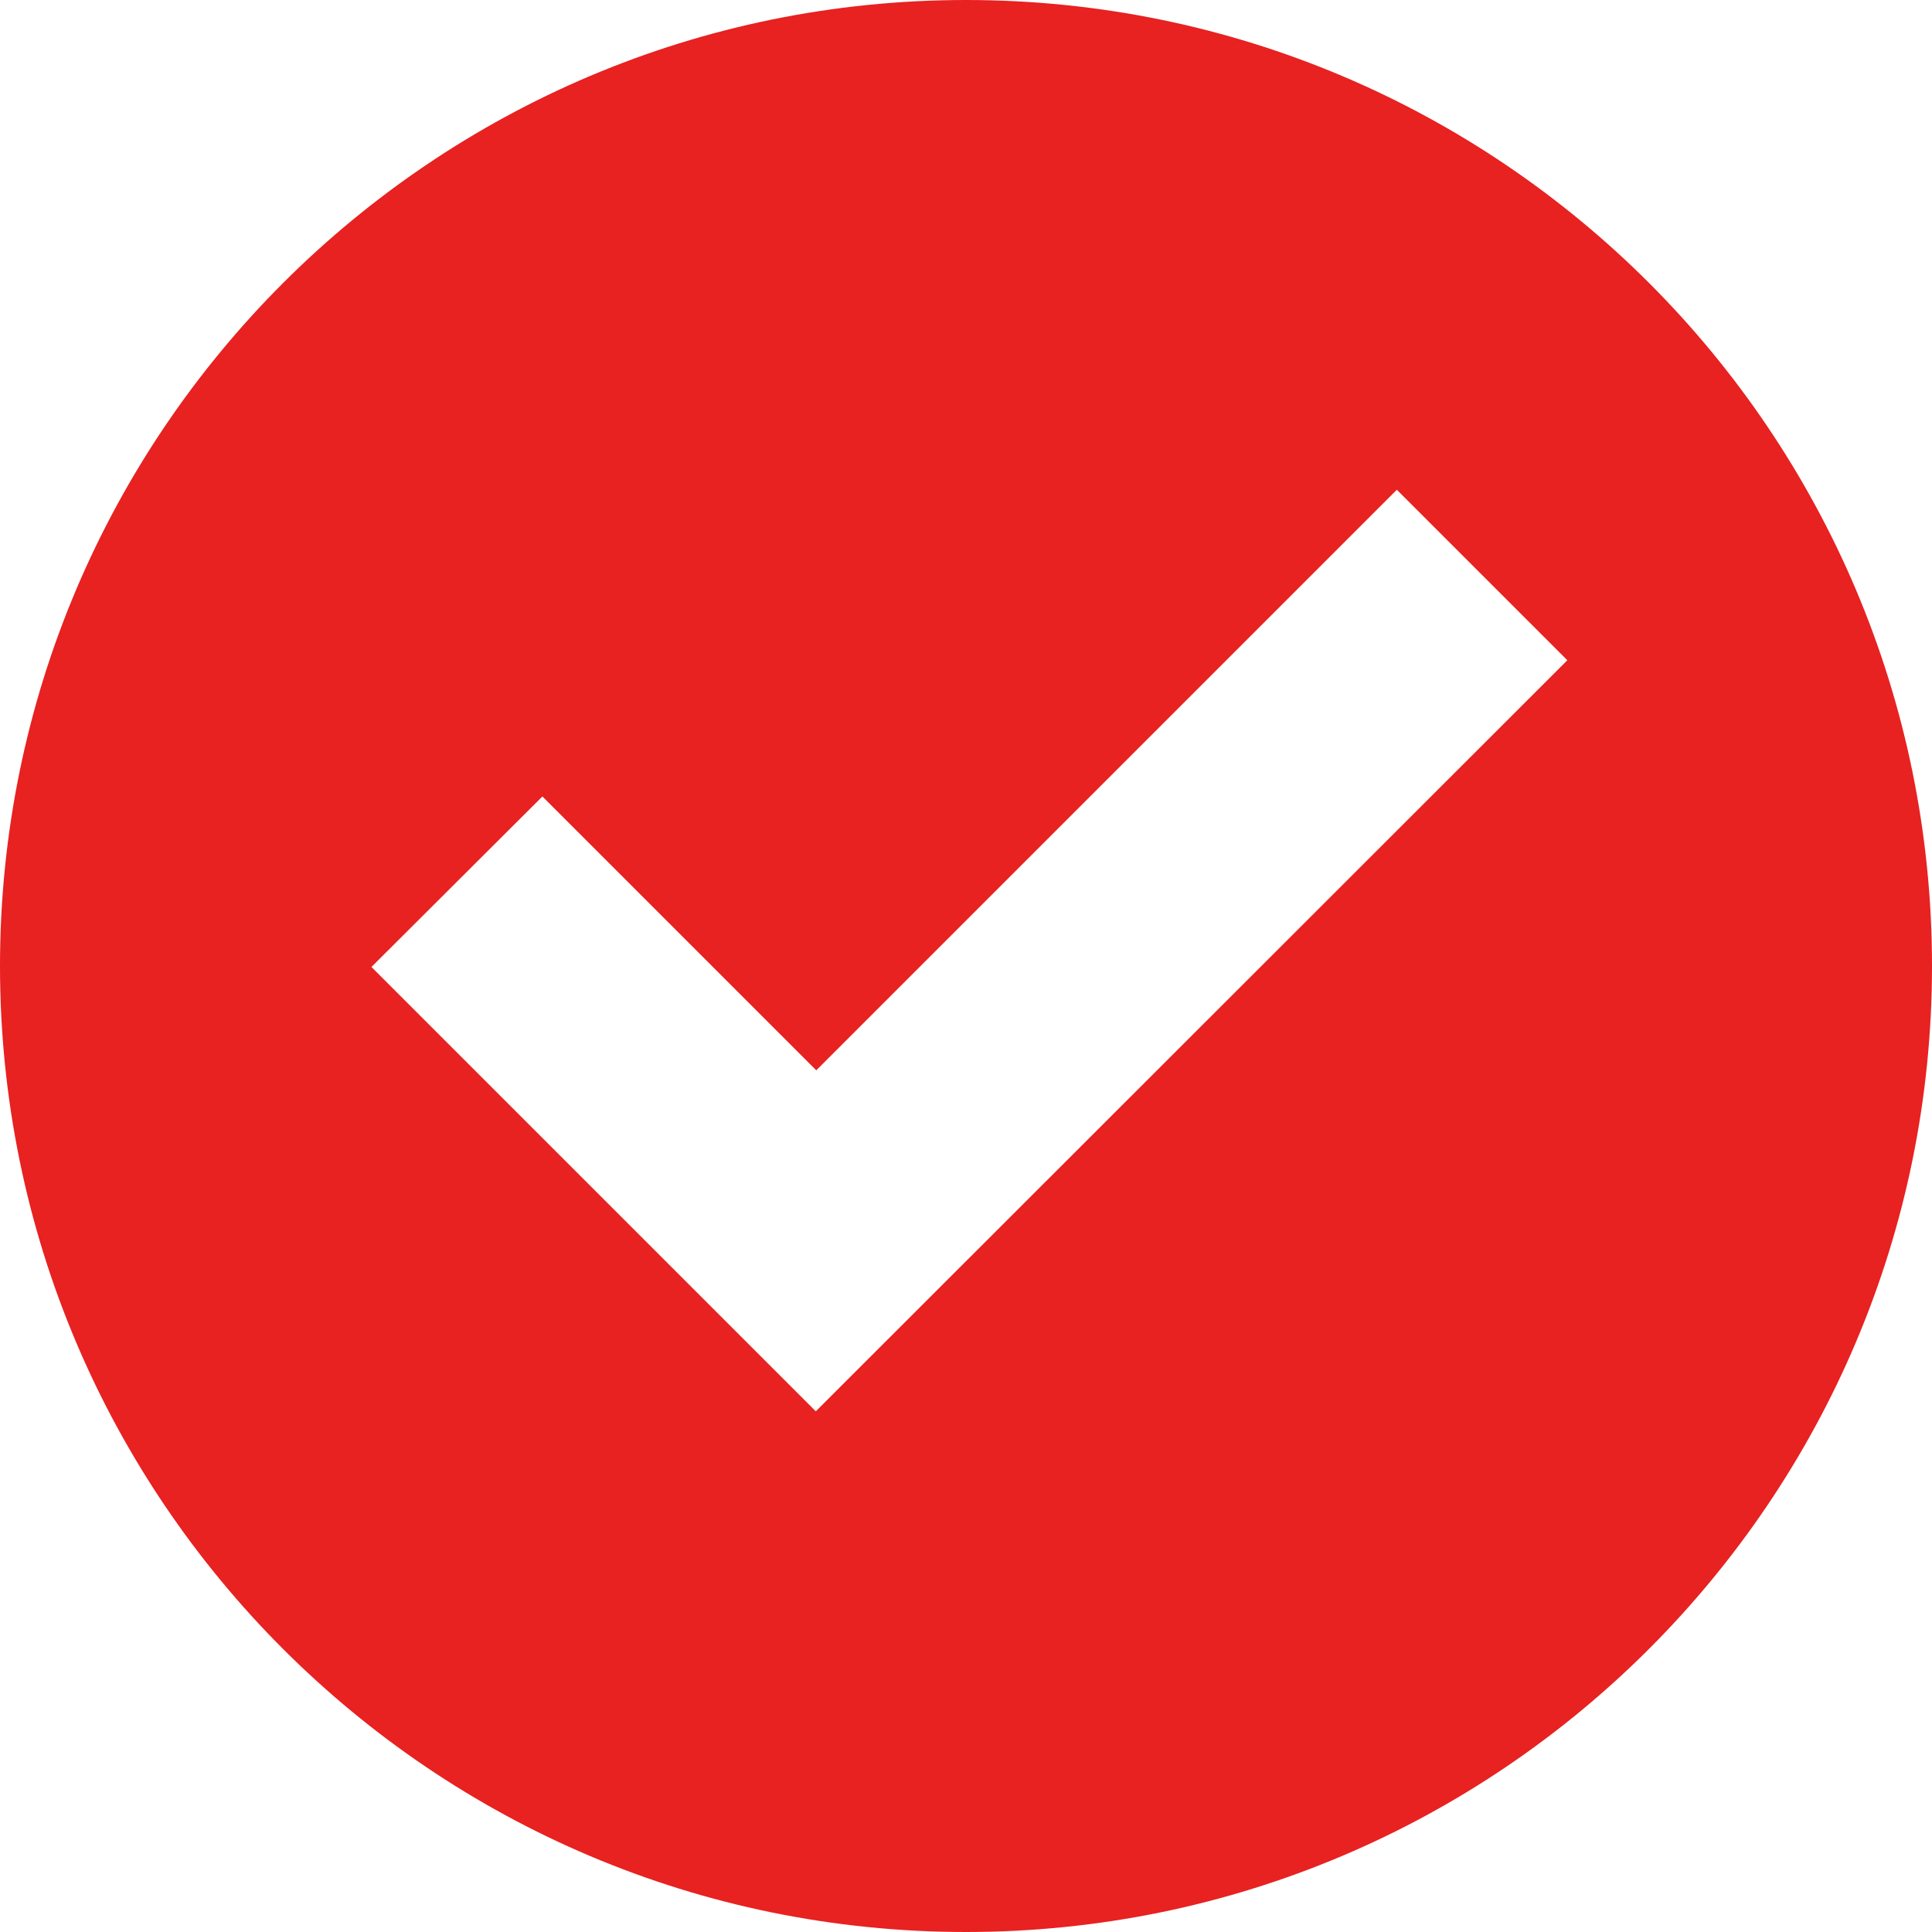
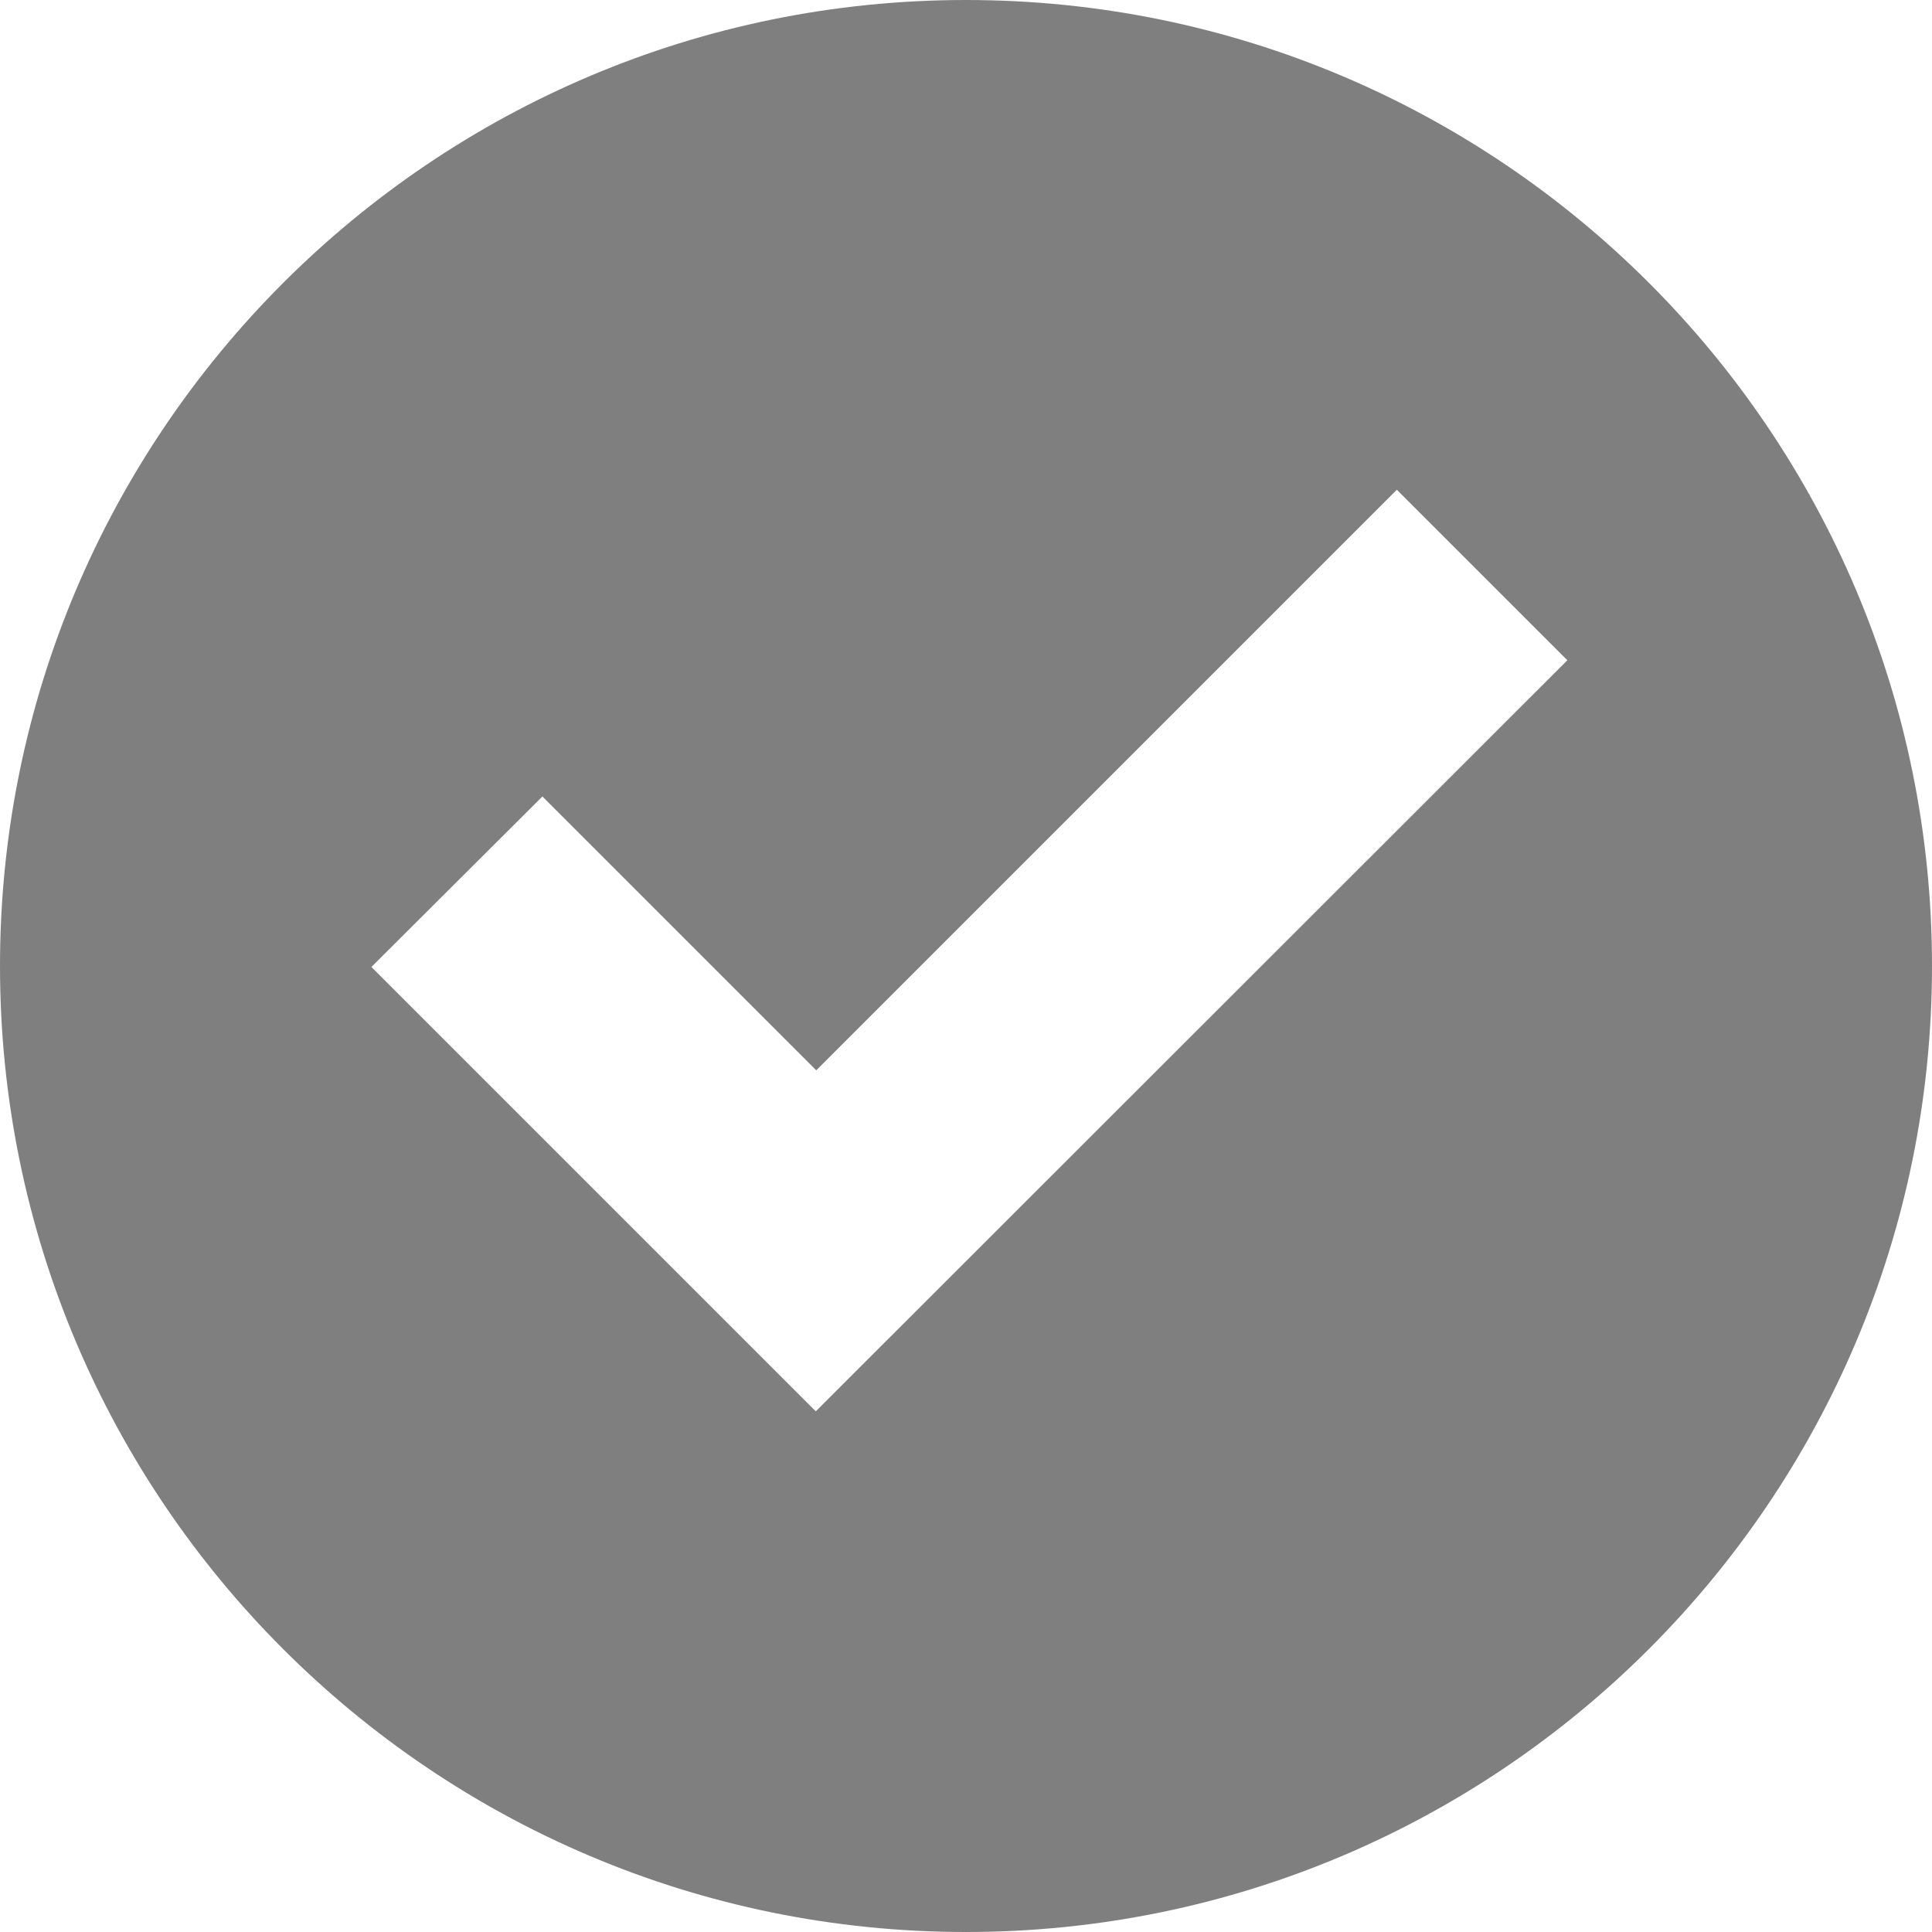
<svg xmlns="http://www.w3.org/2000/svg" viewBox="0 0 40 40" width="40" height="40">
  <style>
		tspan { white-space:pre }
- 		.shp0 { fill: #e82121 }
+ 		.shp0 { fill: #7F7F7F }
	</style>
  <path id="Path 99" class="shp0" d="M40,20c0,11.04 -8.96,20 -20,20c-11.04,0 -20,-8.96 -20,-20c0,-11.04 8.96,-20 20,-20c11.05,0 20,8.96 20,20zM32.45,13.67l-3.53,-3.53l-12.02,12.02l-5.67,-5.67l-3.54,3.53l9.2,9.2z" />
</svg>
